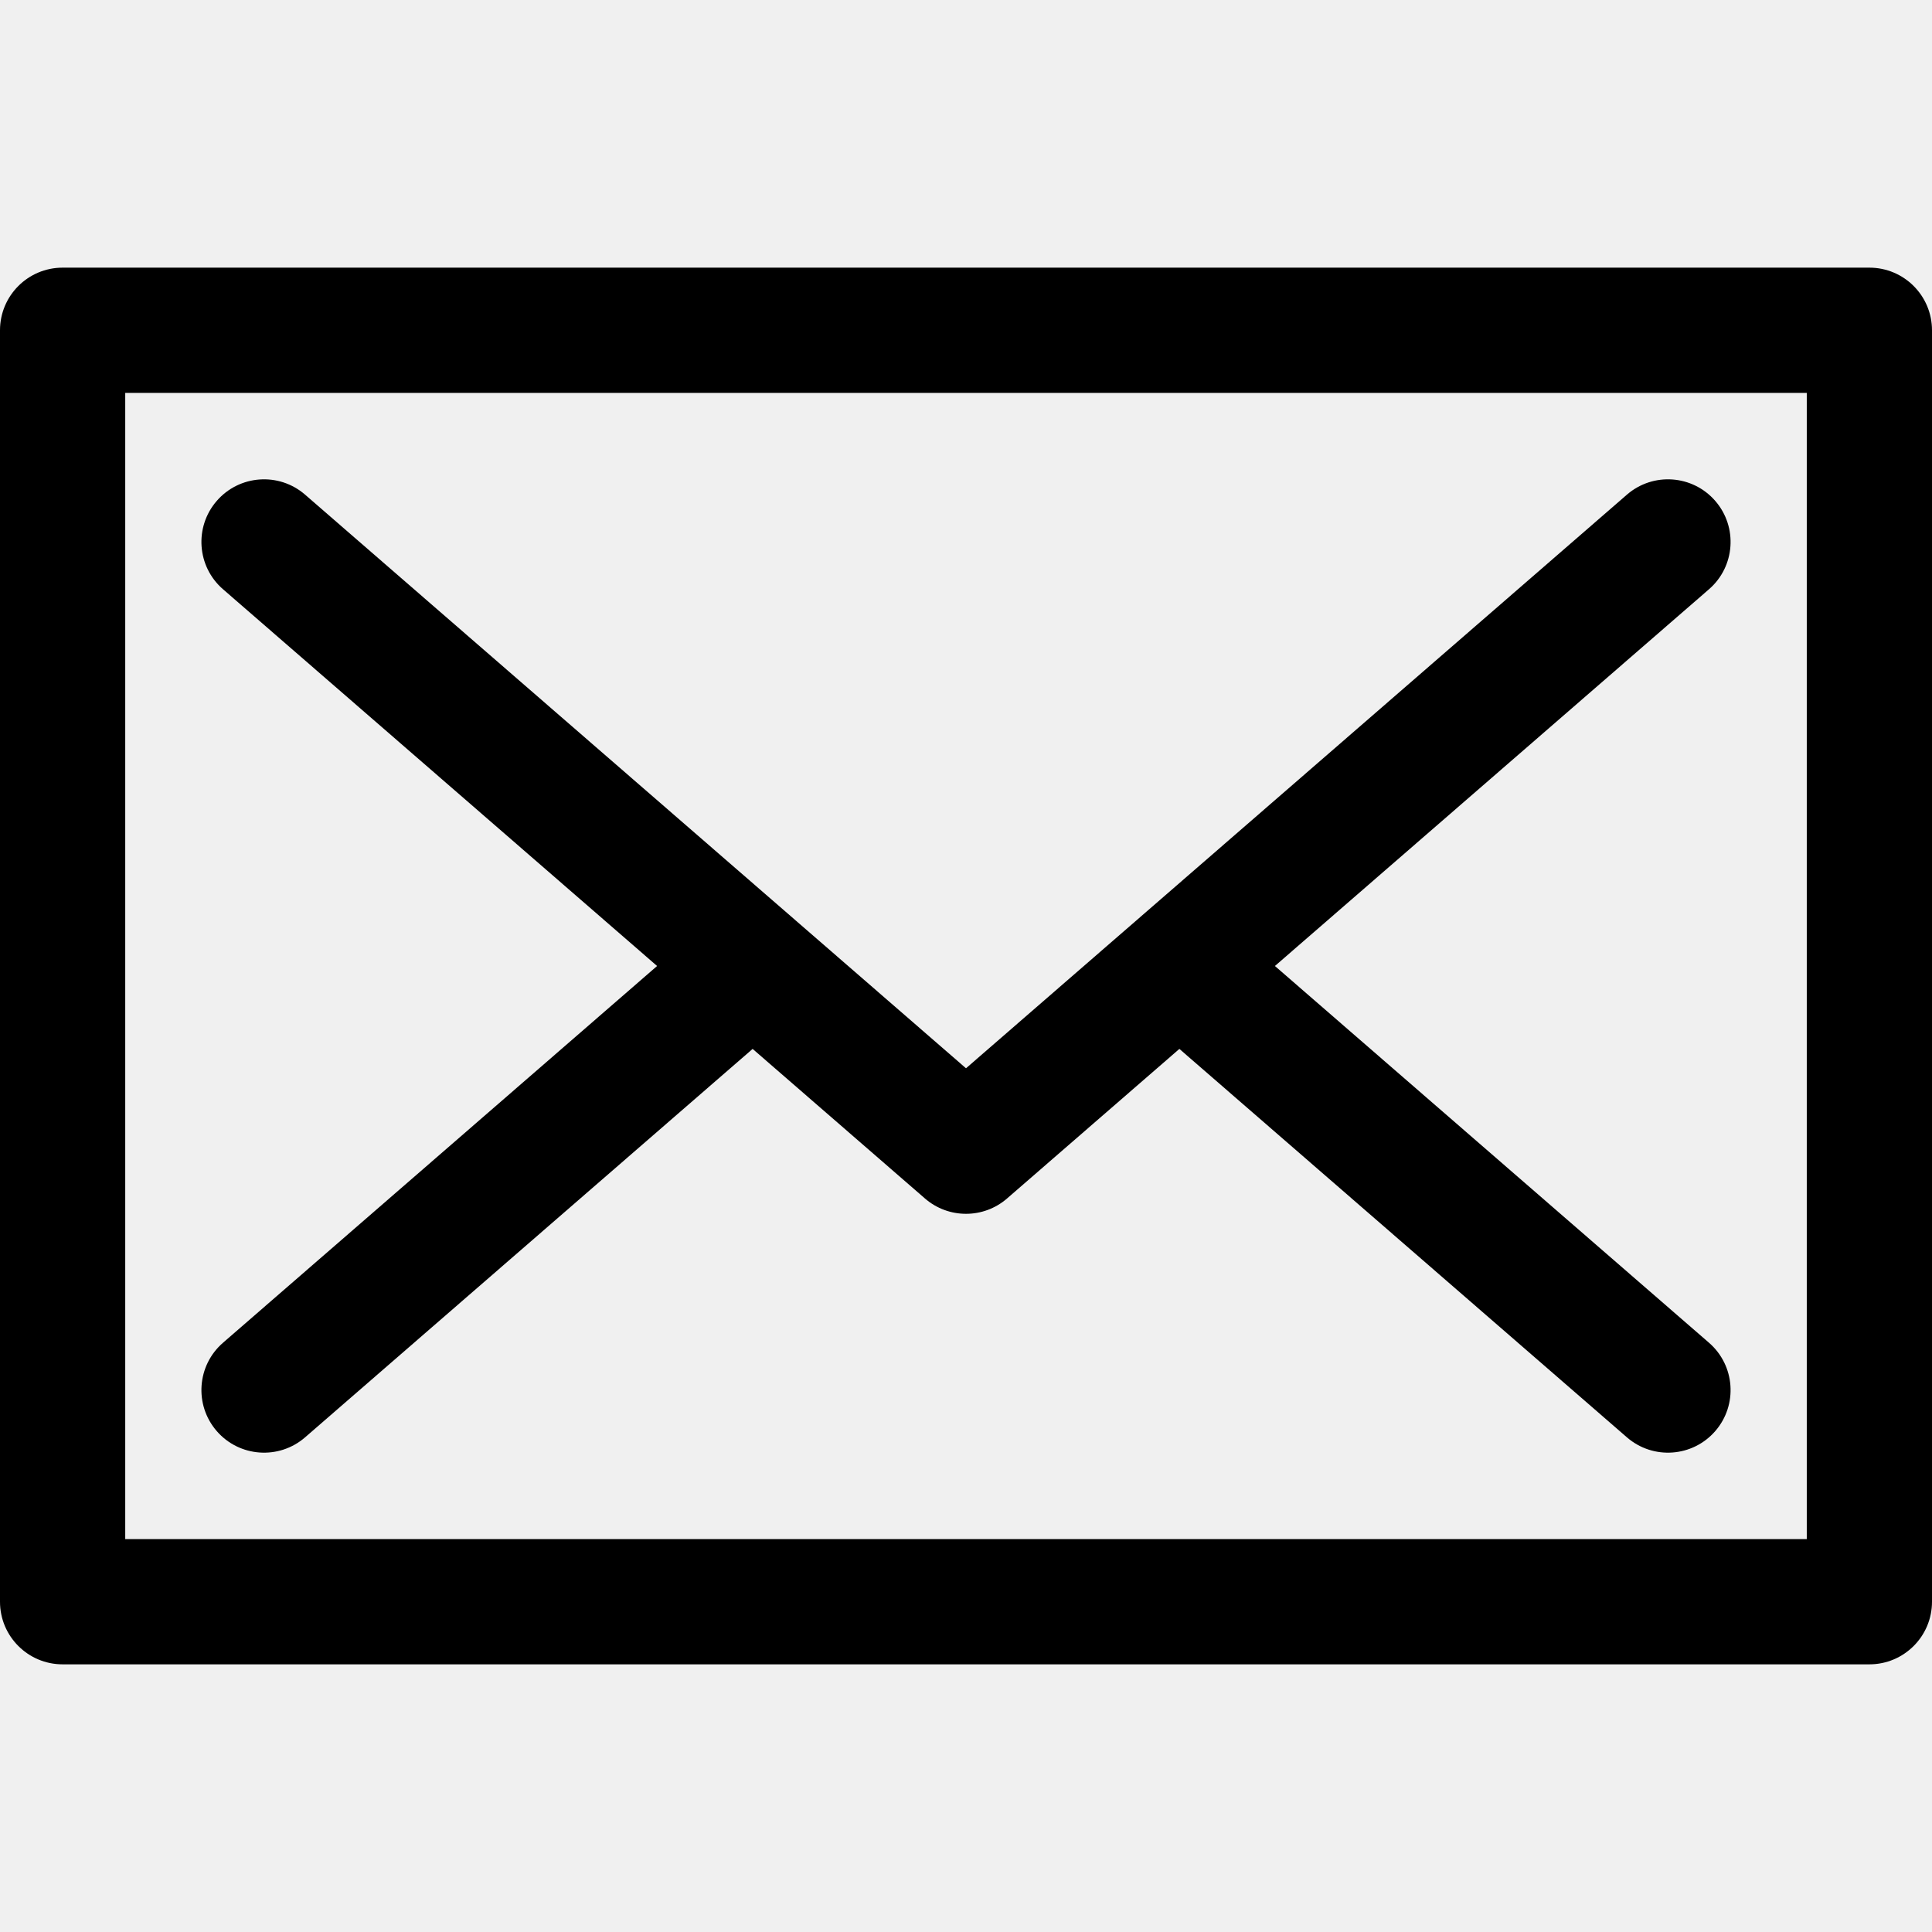
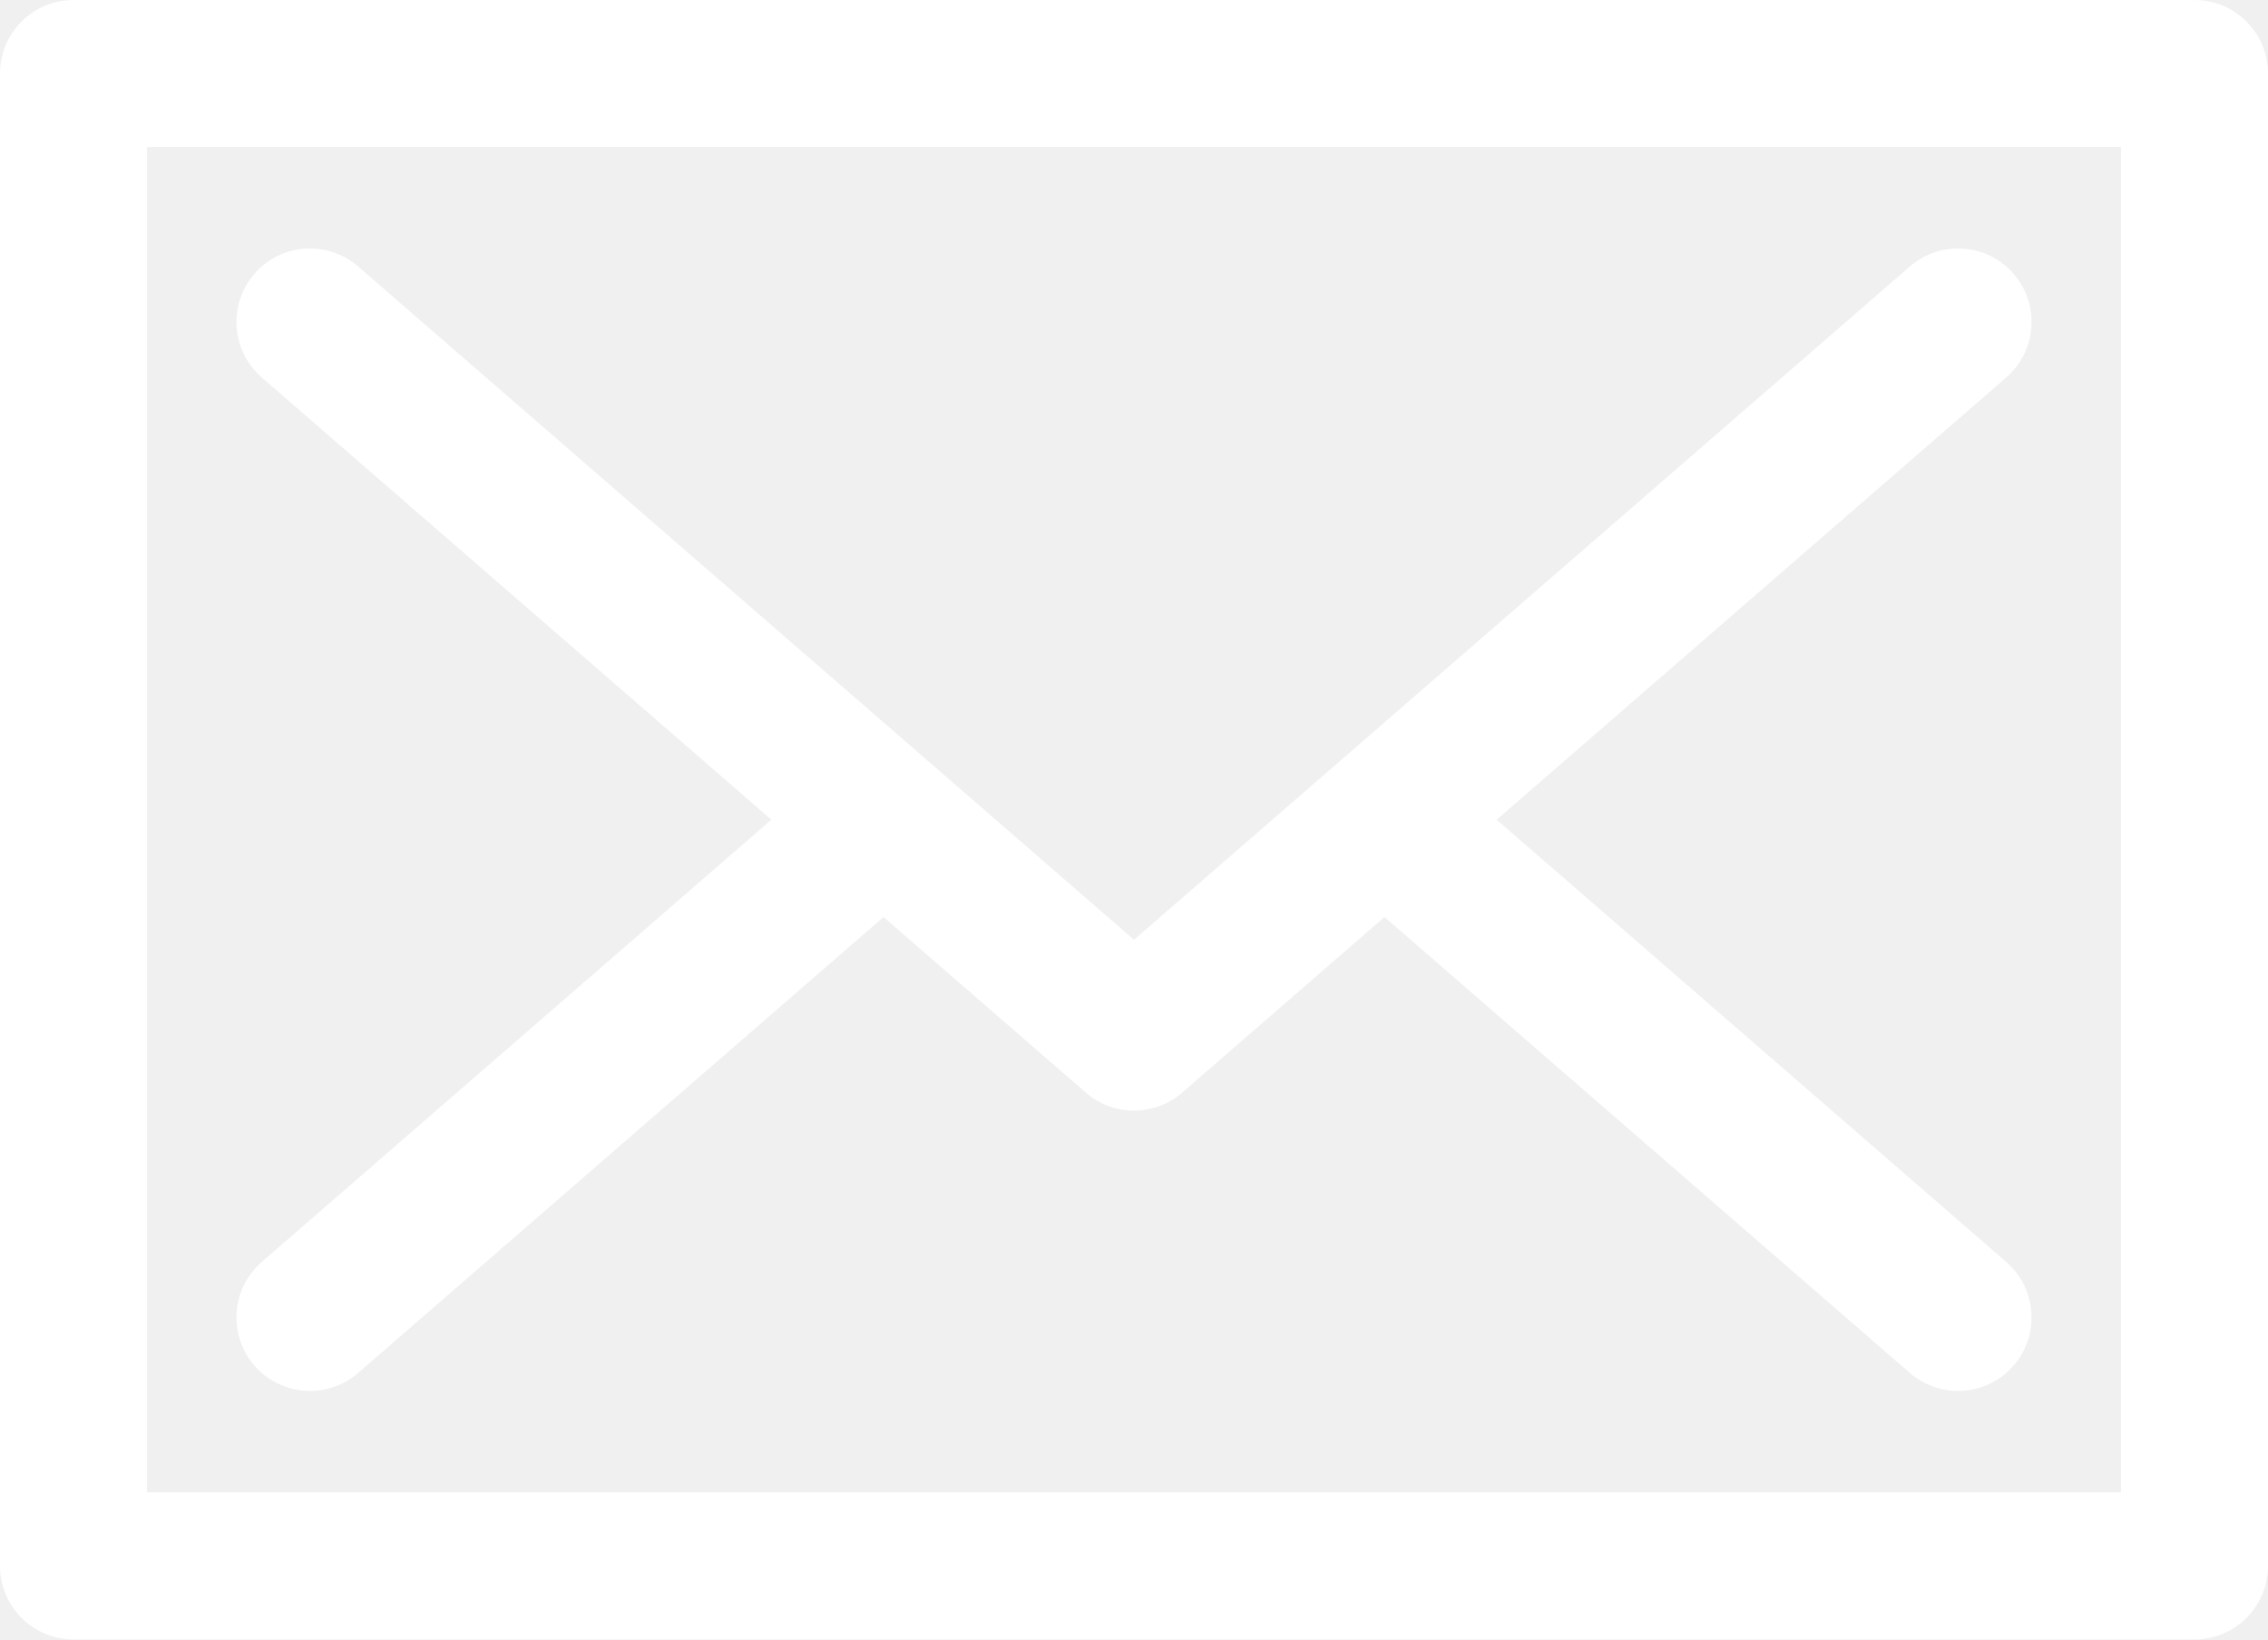
- <svg xmlns="http://www.w3.org/2000/svg" version="1.1" id="Layer_1" x="0px" y="0px" viewBox="0 0 455.861 455.861" style="enable-background:new 0 0 455.861 455.861;" xml:space="preserve">
-   <g>
-     <g>
-       <g>
-         <path d="M52.616,139.032l102.427,88.898L52.616,316.828c-6.162,5.349-6.823,14.68-1.474,20.843     c5.349,6.162,14.68,6.821,20.842,1.474l105.6-91.651l40.663,35.292c2.778,2.411,6.231,3.616,9.684,3.616s6.906-1.205,9.684-3.616     l40.663-35.292l105.6,91.651c6.162,5.348,15.493,4.688,20.842-1.474c5.349-6.163,4.688-15.494-1.474-20.843L300.819,227.93     l102.427-88.898c6.163-5.349,6.823-14.68,1.474-20.843c-5.349-6.163-14.682-6.822-20.842-1.474     c-8.592,7.457-146.799,127.408-155.947,135.348c-9.151-7.942-147.358-127.893-155.947-135.348     c-6.162-5.348-15.494-4.687-20.842,1.474C45.793,124.352,46.454,133.683,52.616,139.032z" />
-         <path d="M441.088,63.154H14.774C6.615,63.154,0,69.77,0,77.929v300.003c0,8.16,6.615,14.774,14.774,14.774h426.313     c8.16,0,14.774-6.614,14.774-14.774V77.929C455.862,69.77,449.248,63.154,441.088,63.154z M426.314,363.157h-0.001H29.549V92.703     h396.765V363.157z" />
-       </g>
-     </g>
-   </g>
-   <g>
- </g>
-   <g>
- </g>
-   <g>
- </g>
-   <g>
- </g>
-   <g>
- </g>
-   <g>
- </g>
-   <g>
- </g>
-   <g>
- </g>
-   <g>
- </g>
-   <g>
- </g>
-   <g>
- </g>
-   <g>
- </g>
-   <g>
- </g>
-   <g>
- </g>
-   <g>
- </g>
+ <svg xmlns="http://www.w3.org/2000/svg" viewBox="0 63.15 455.86 329.55">
+   <path fill="#FFF" d="M52.616 139.032l102.427 88.898-102.427 88.898a14.78 14.78 0 0 0-1.474 20.843 14.78 14.78 0 0 0 20.842 1.474l105.6-91.651 40.663 35.292a14.74 14.74 0 0 0 19.368 0l40.663-35.292 105.6 91.651a14.78 14.78 0 0 0 20.842-1.474 14.78 14.78 0 0 0-1.474-20.843L300.819 227.93l102.427-88.898c6.163-5.349 6.823-14.68 1.474-20.843s-14.682-6.822-20.842-1.474L227.931 252.063 71.984 116.715a14.78 14.78 0 0 0-20.842 1.474 14.78 14.78 0 0 0 1.474 20.843zm388.472-75.878H14.774A14.78 14.78 0 0 0 0 77.929v300.003c0 8.16 6.615 14.774 14.774 14.774h426.313c8.16 0 14.774-6.614 14.774-14.774V77.929c.001-8.159-6.613-14.775-14.773-14.775zm-14.774 300.003h-.001H29.549V92.703h396.765v270.454z" />
</svg>
